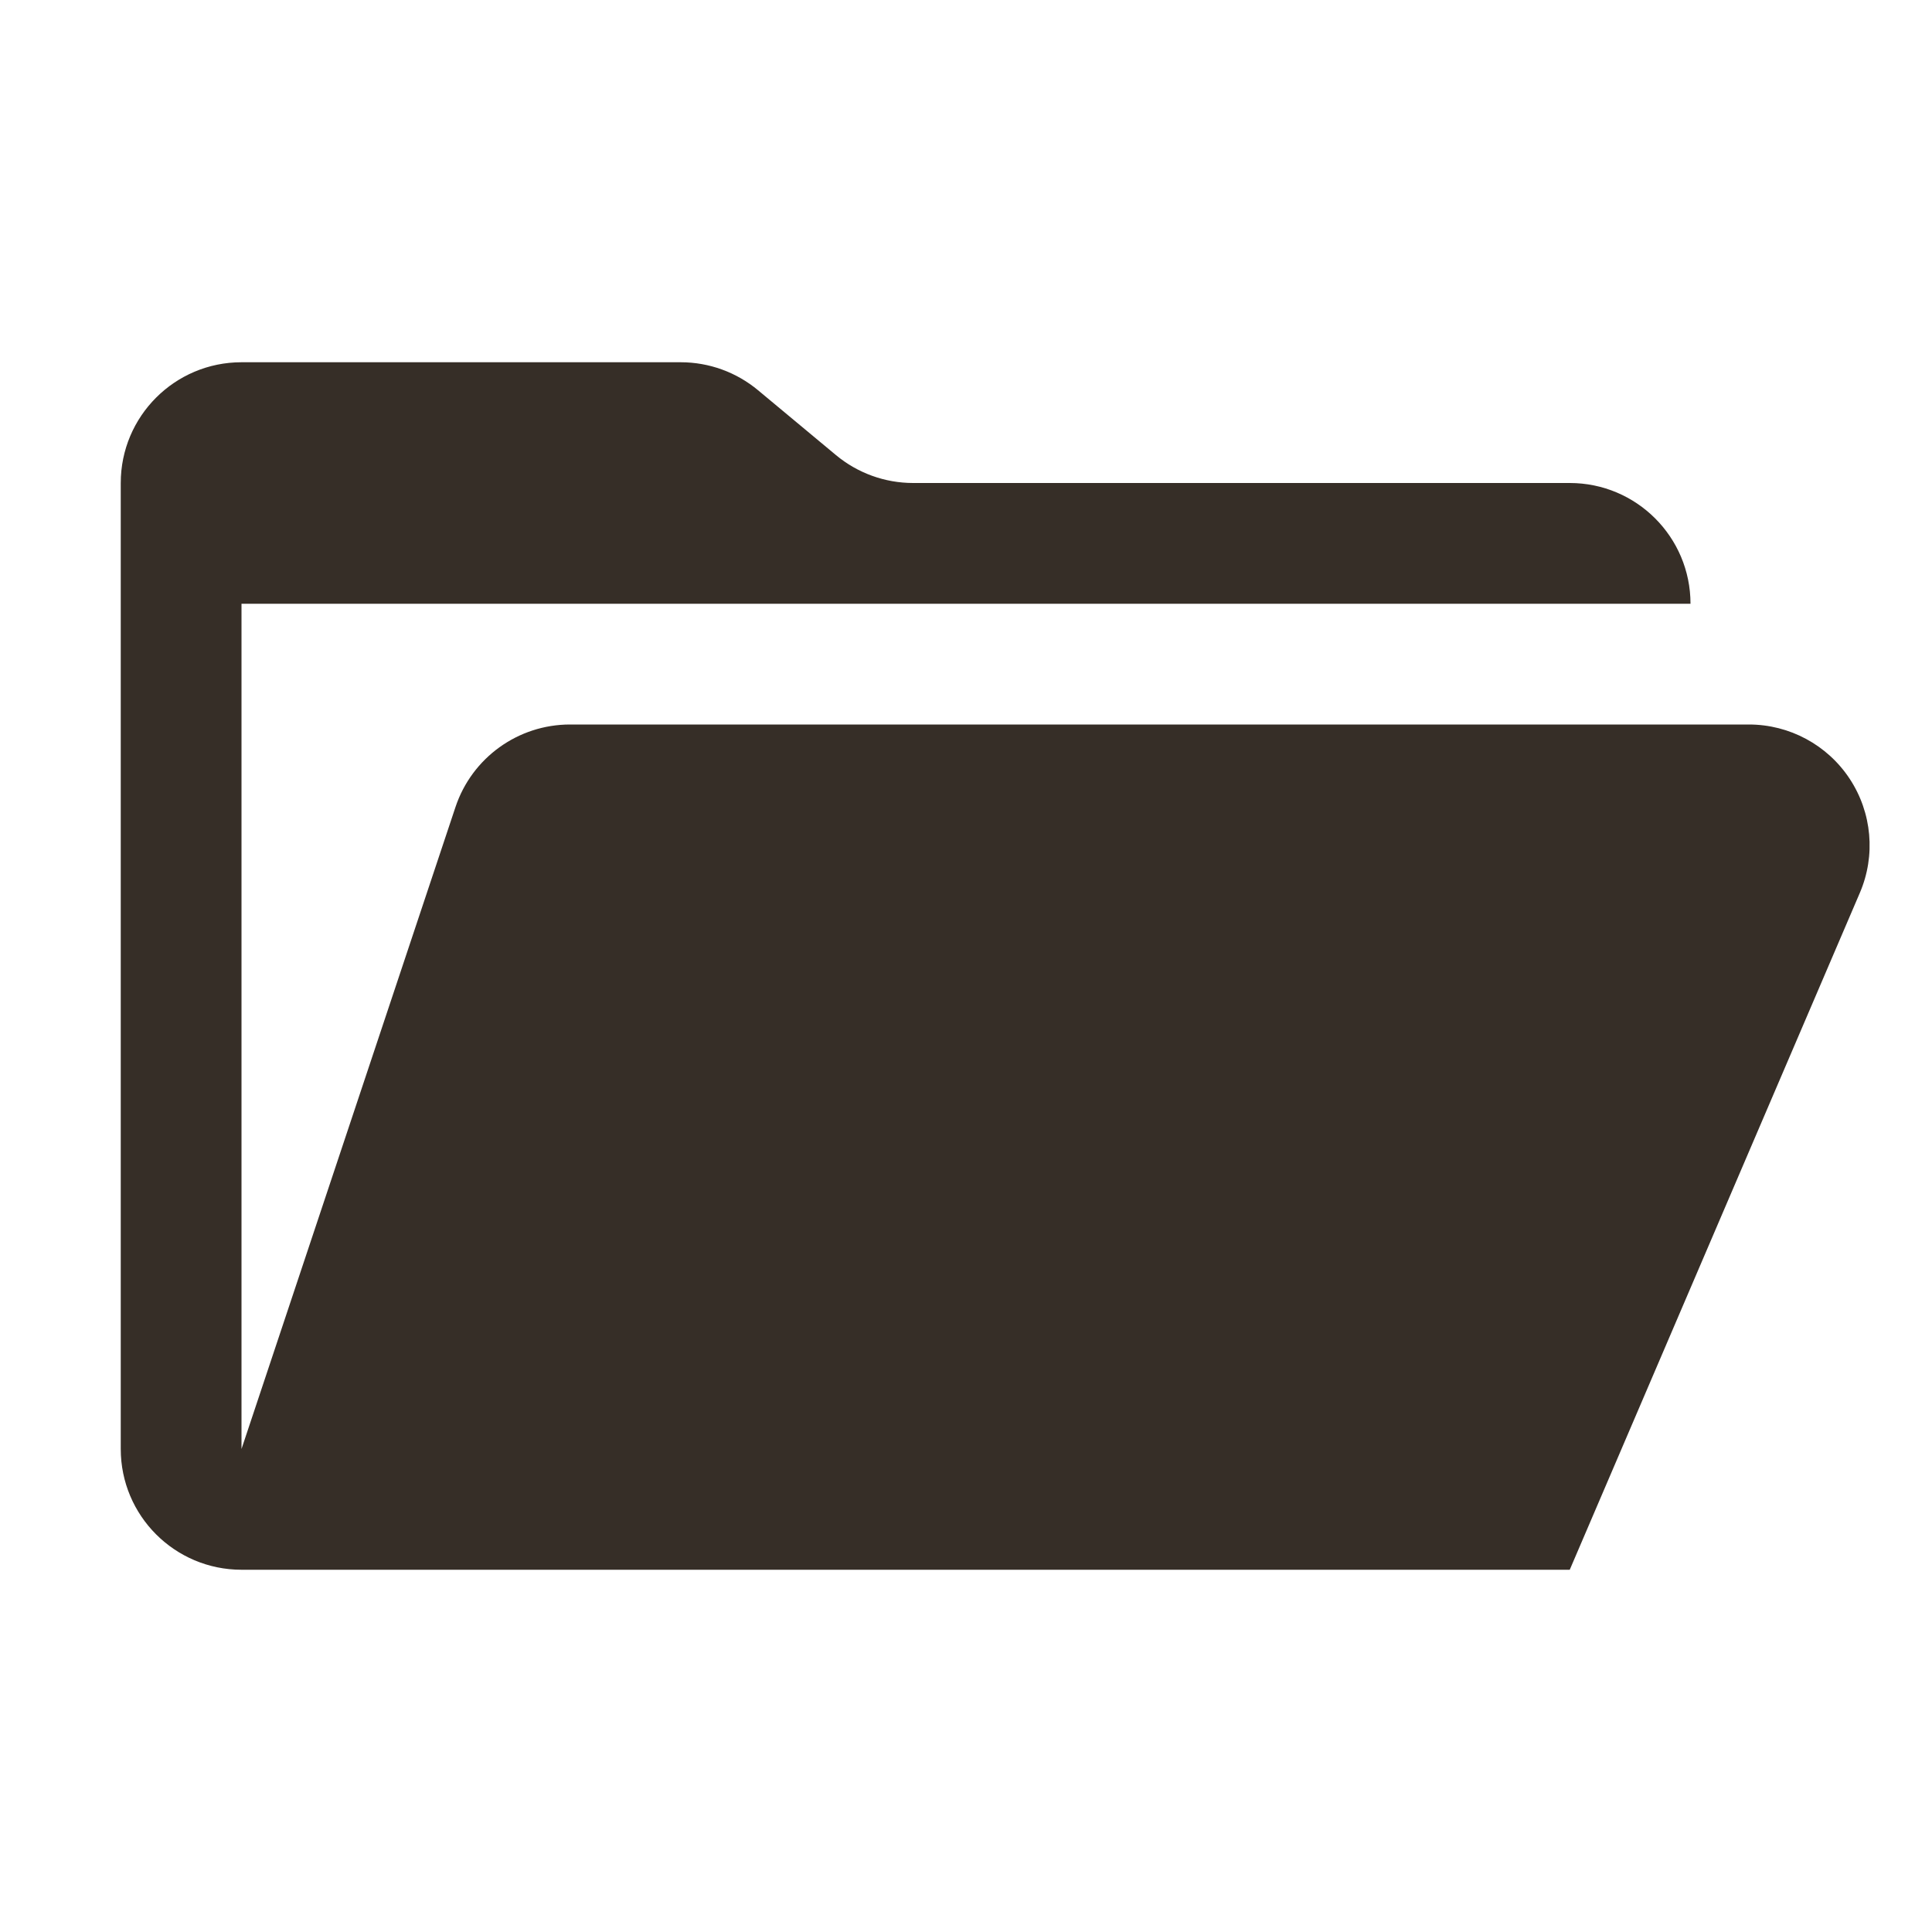
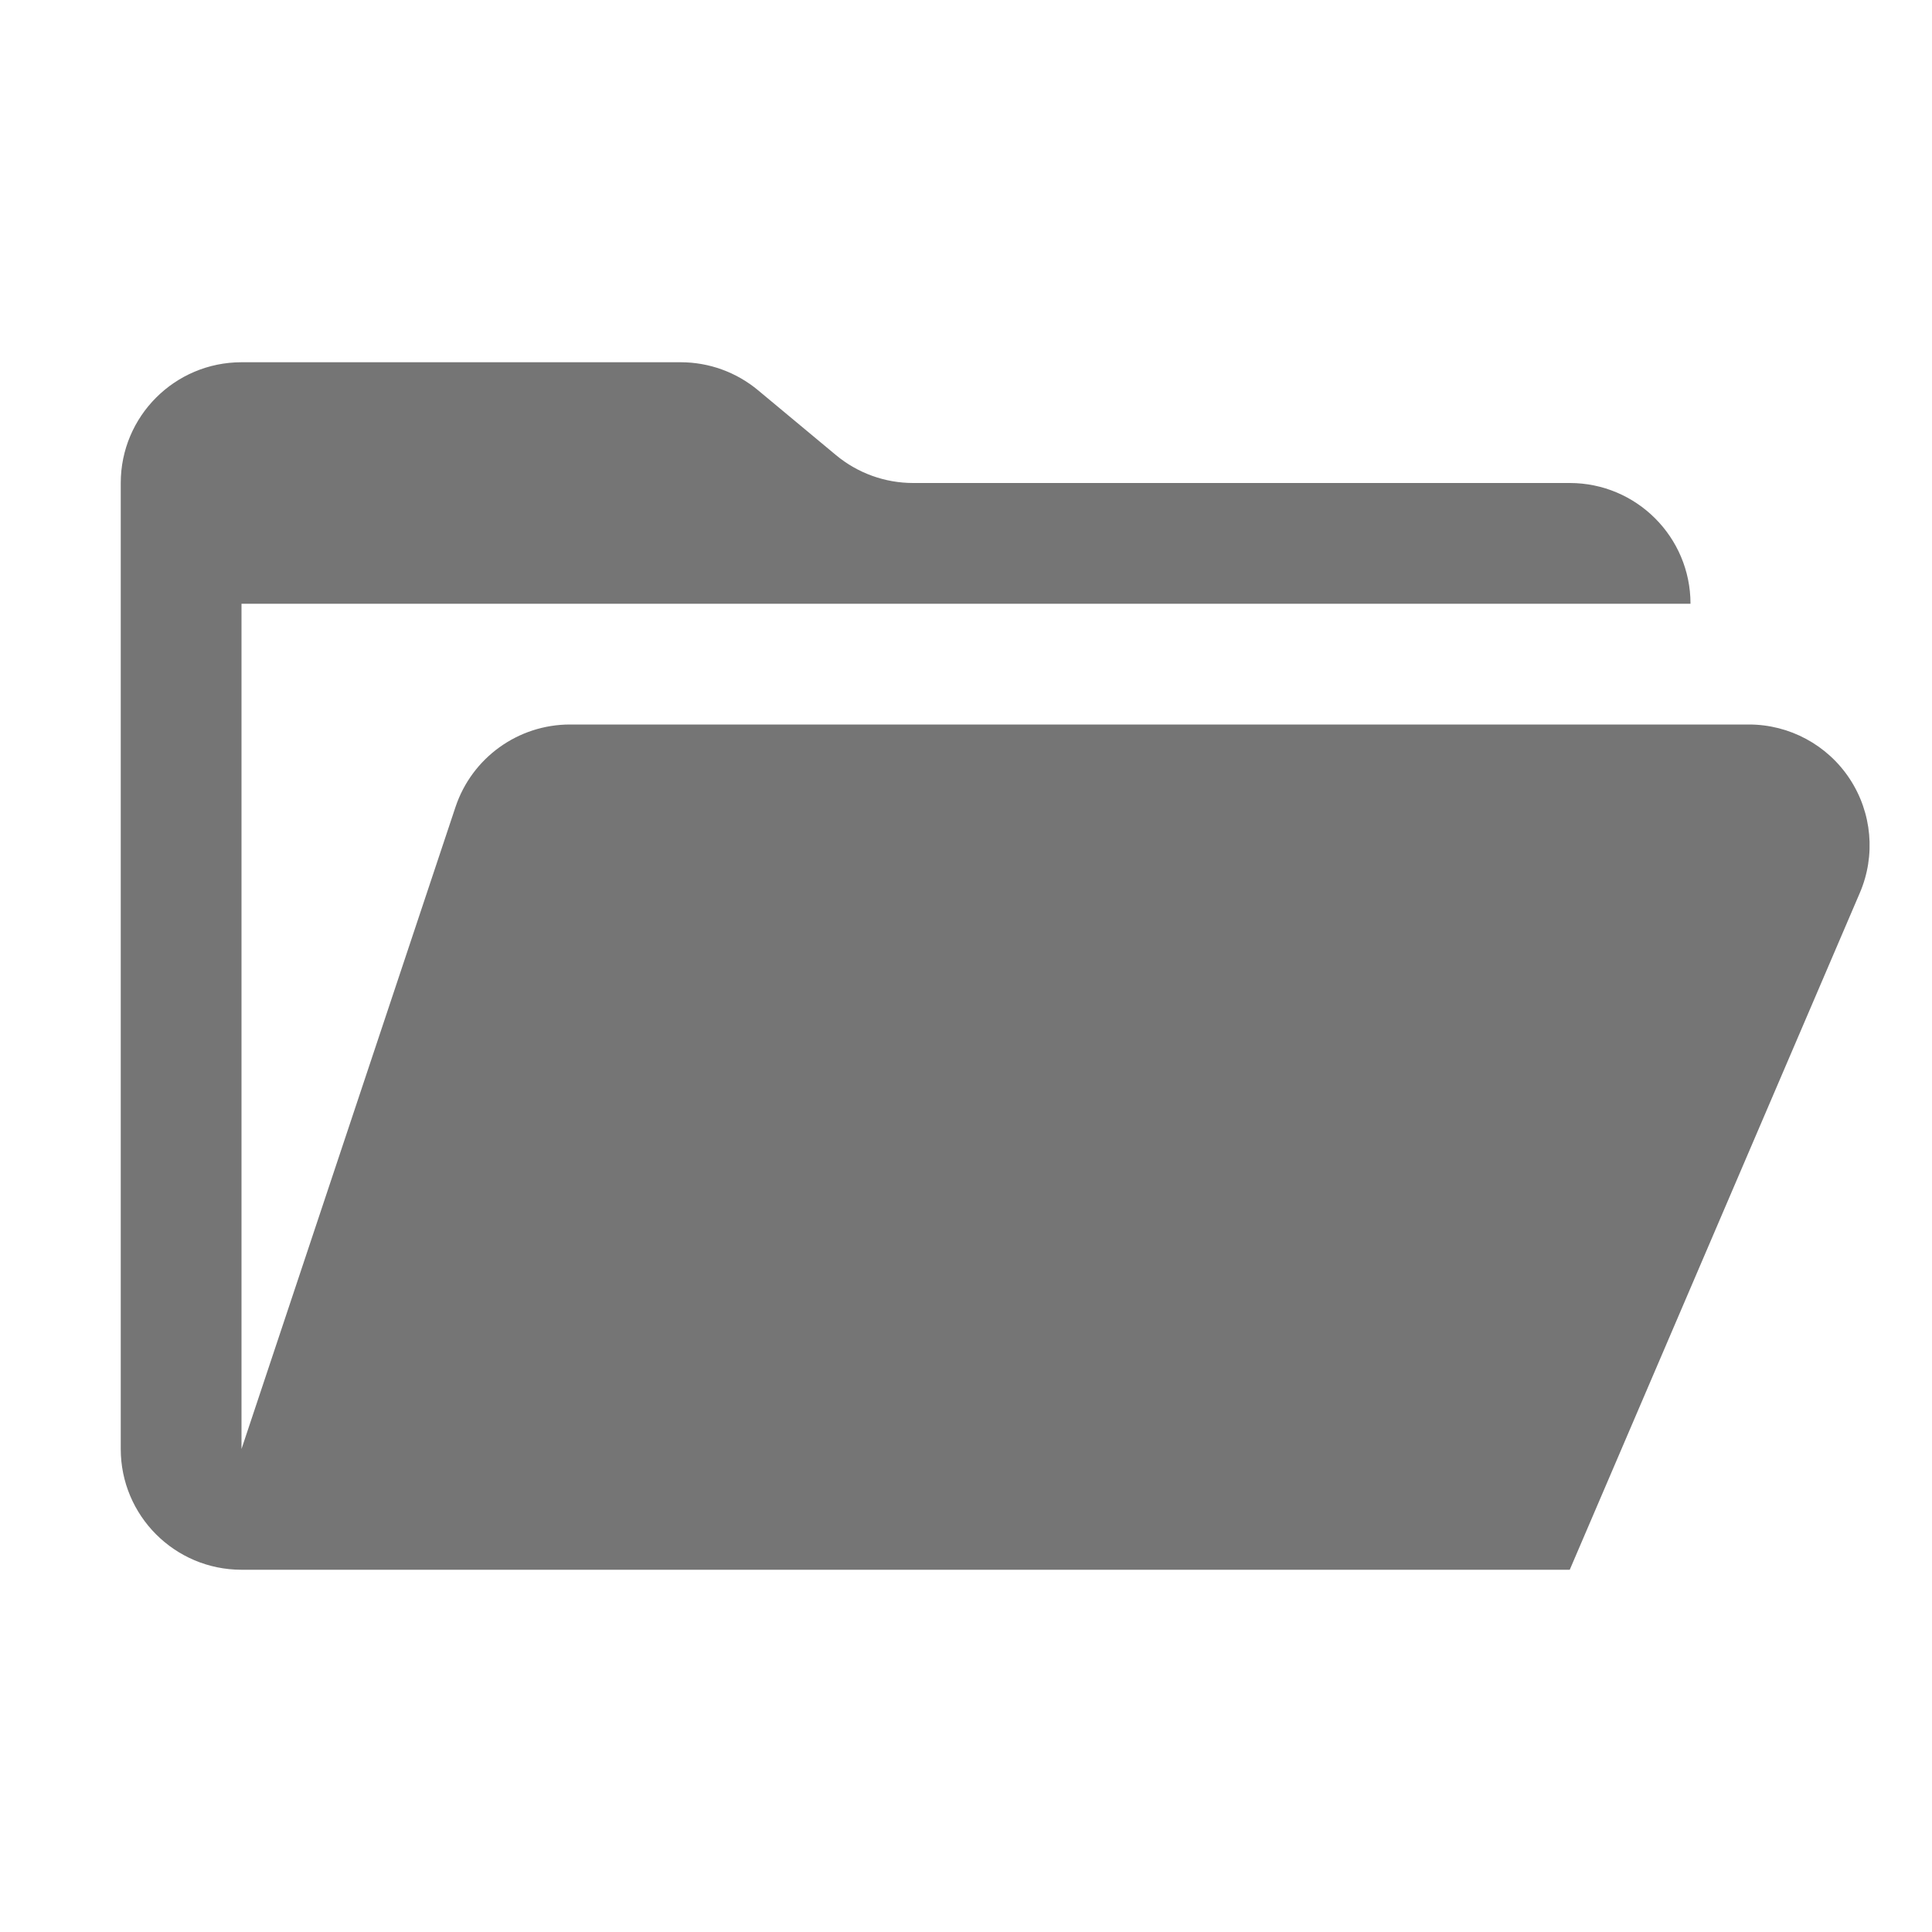
<svg xmlns="http://www.w3.org/2000/svg" viewBox="0 0 32 32">
-   <path fill="#362e27" d="M28.967 12H9.442a2 2 0 00-1.898 1.368L4 24V10h24a2 2 0 00-2-2H15.124a2 2 0 01-1.28-.464l-1.288-1.072A2 2 0 0011.276 6H4a2 2 0 00-2 2v16a2 2 0 002 2h22l4.805-11.212A2 2 0 0028.967 12" />
+   <path fill="#757575" d="M28.967 12H9.442a2 2 0 00-1.898 1.368L4 24V10h24a2 2 0 00-2-2H15.124a2 2 0 01-1.28-.464l-1.288-1.072A2 2 0 0011.276 6H4a2 2 0 00-2 2v16a2 2 0 002 2h22l4.805-11.212A2 2 0 0028.967 12" />
</svg>
